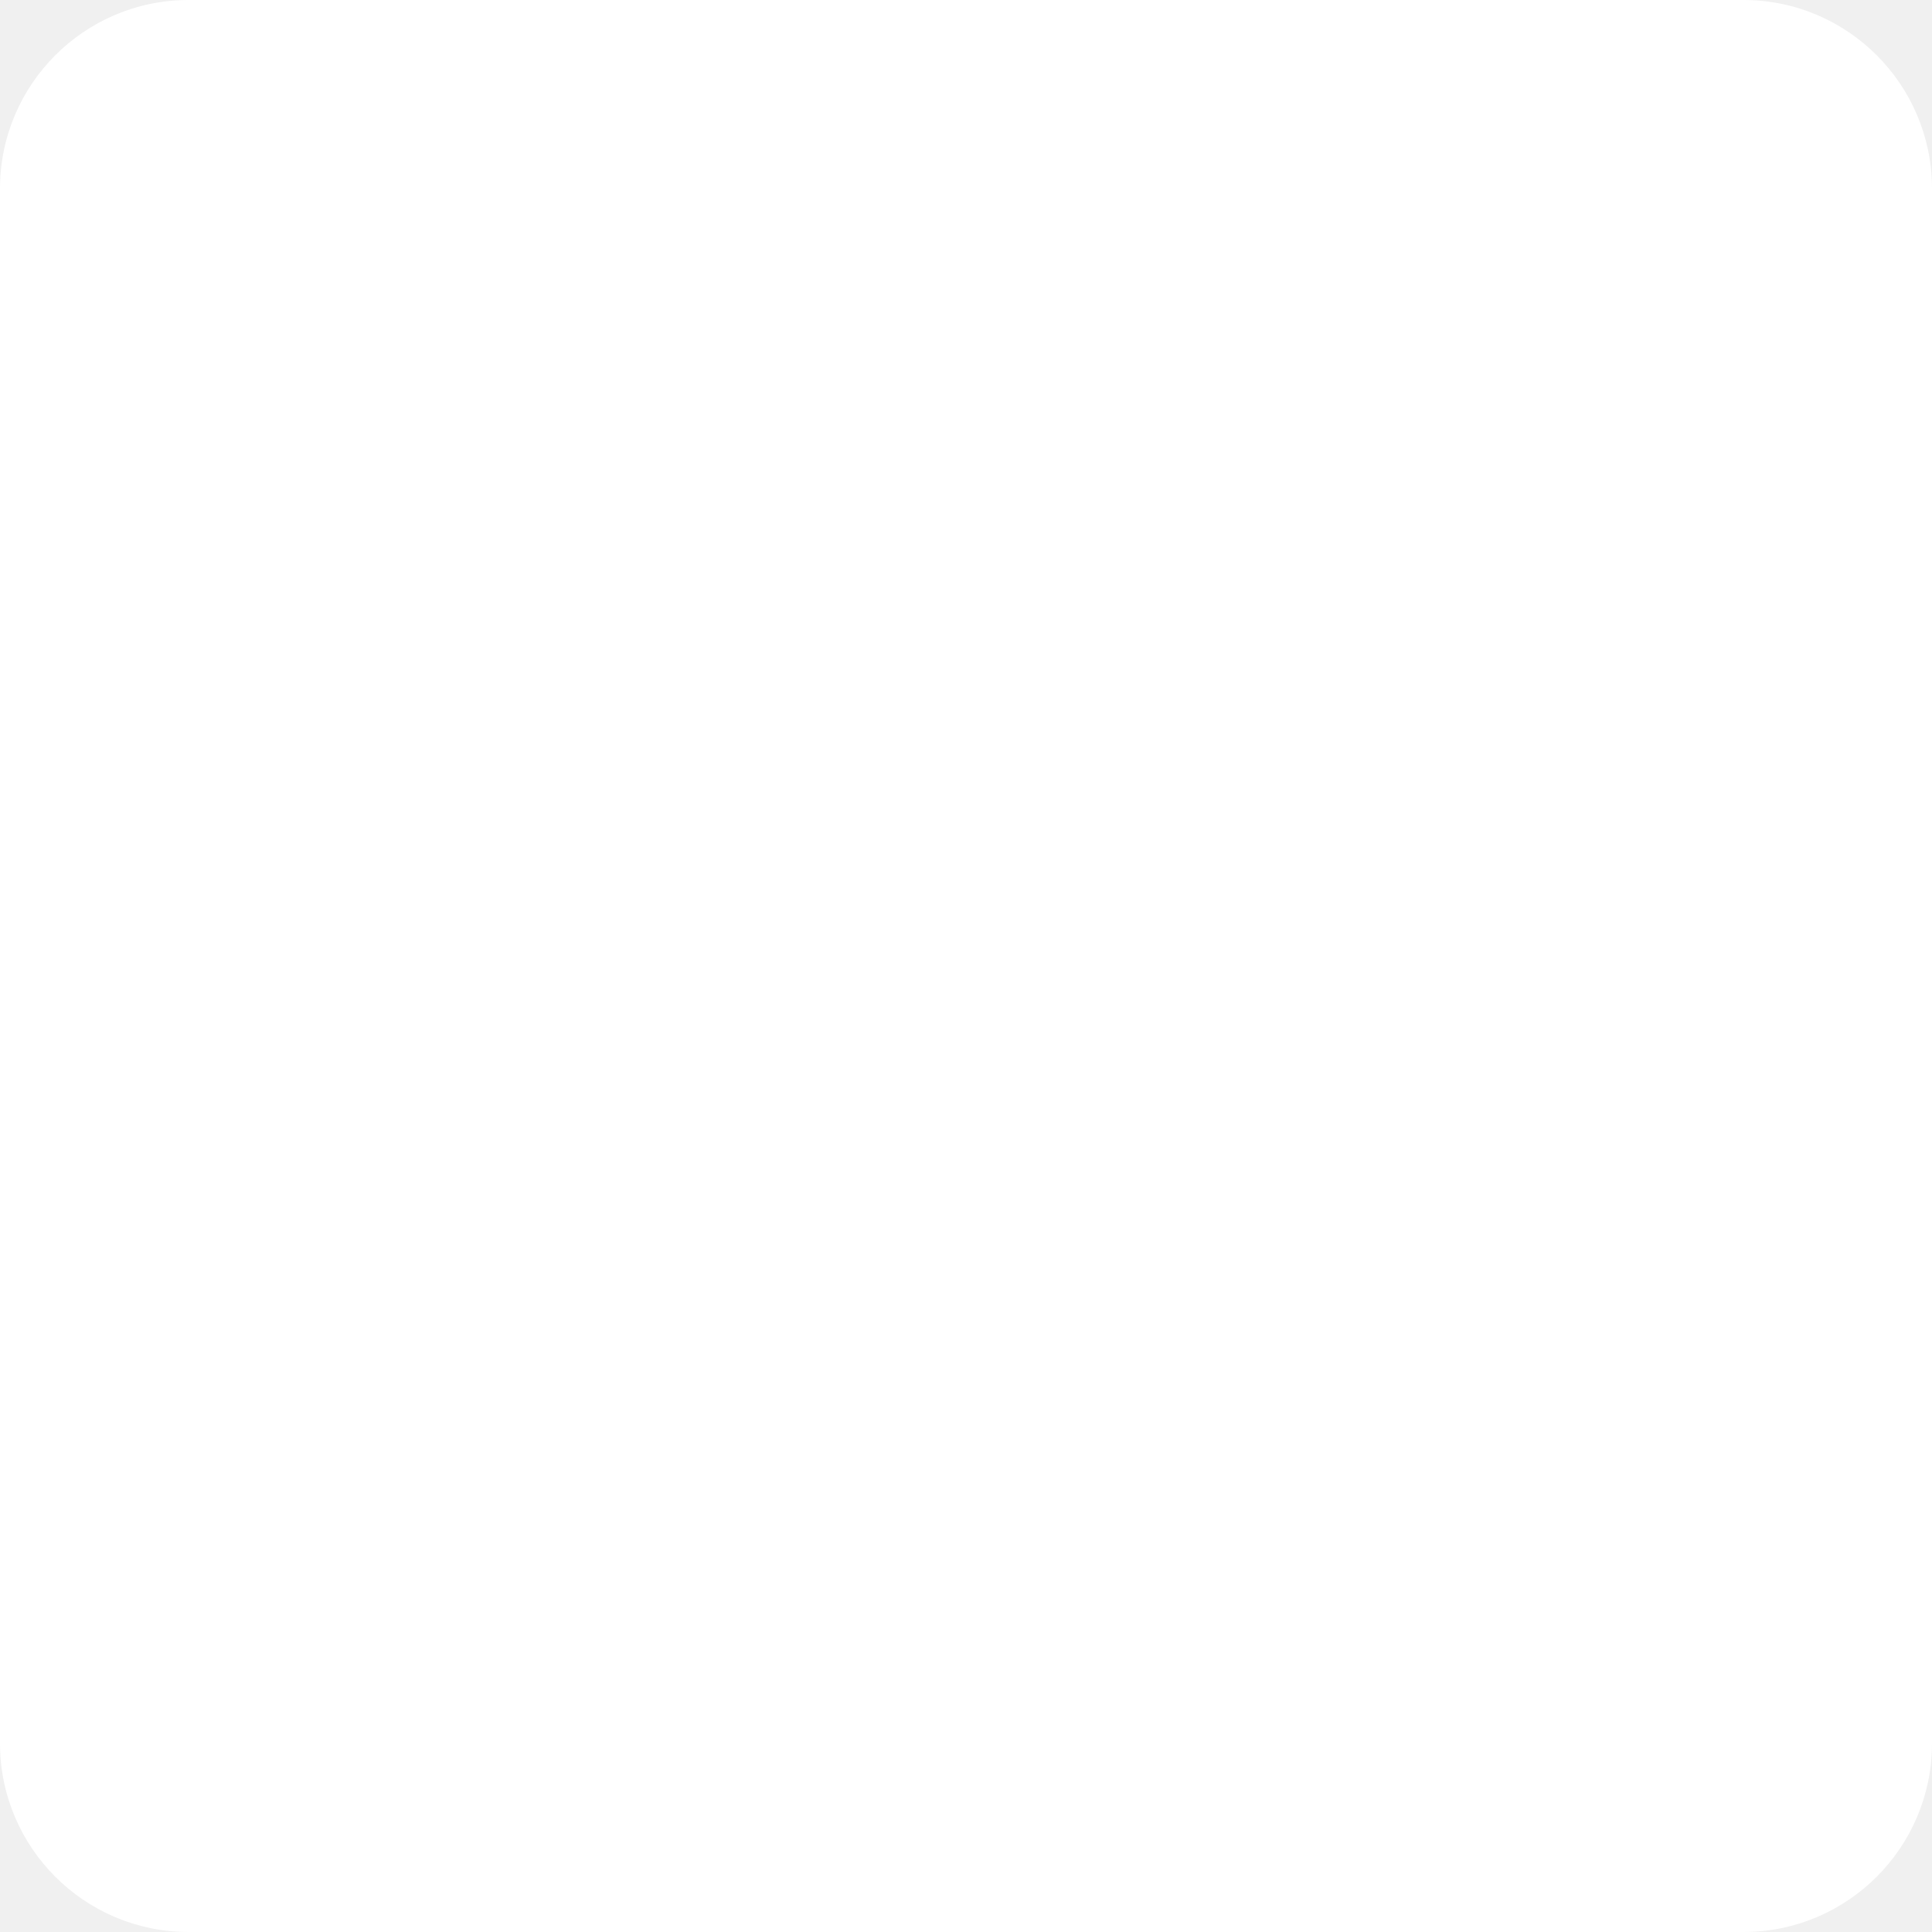
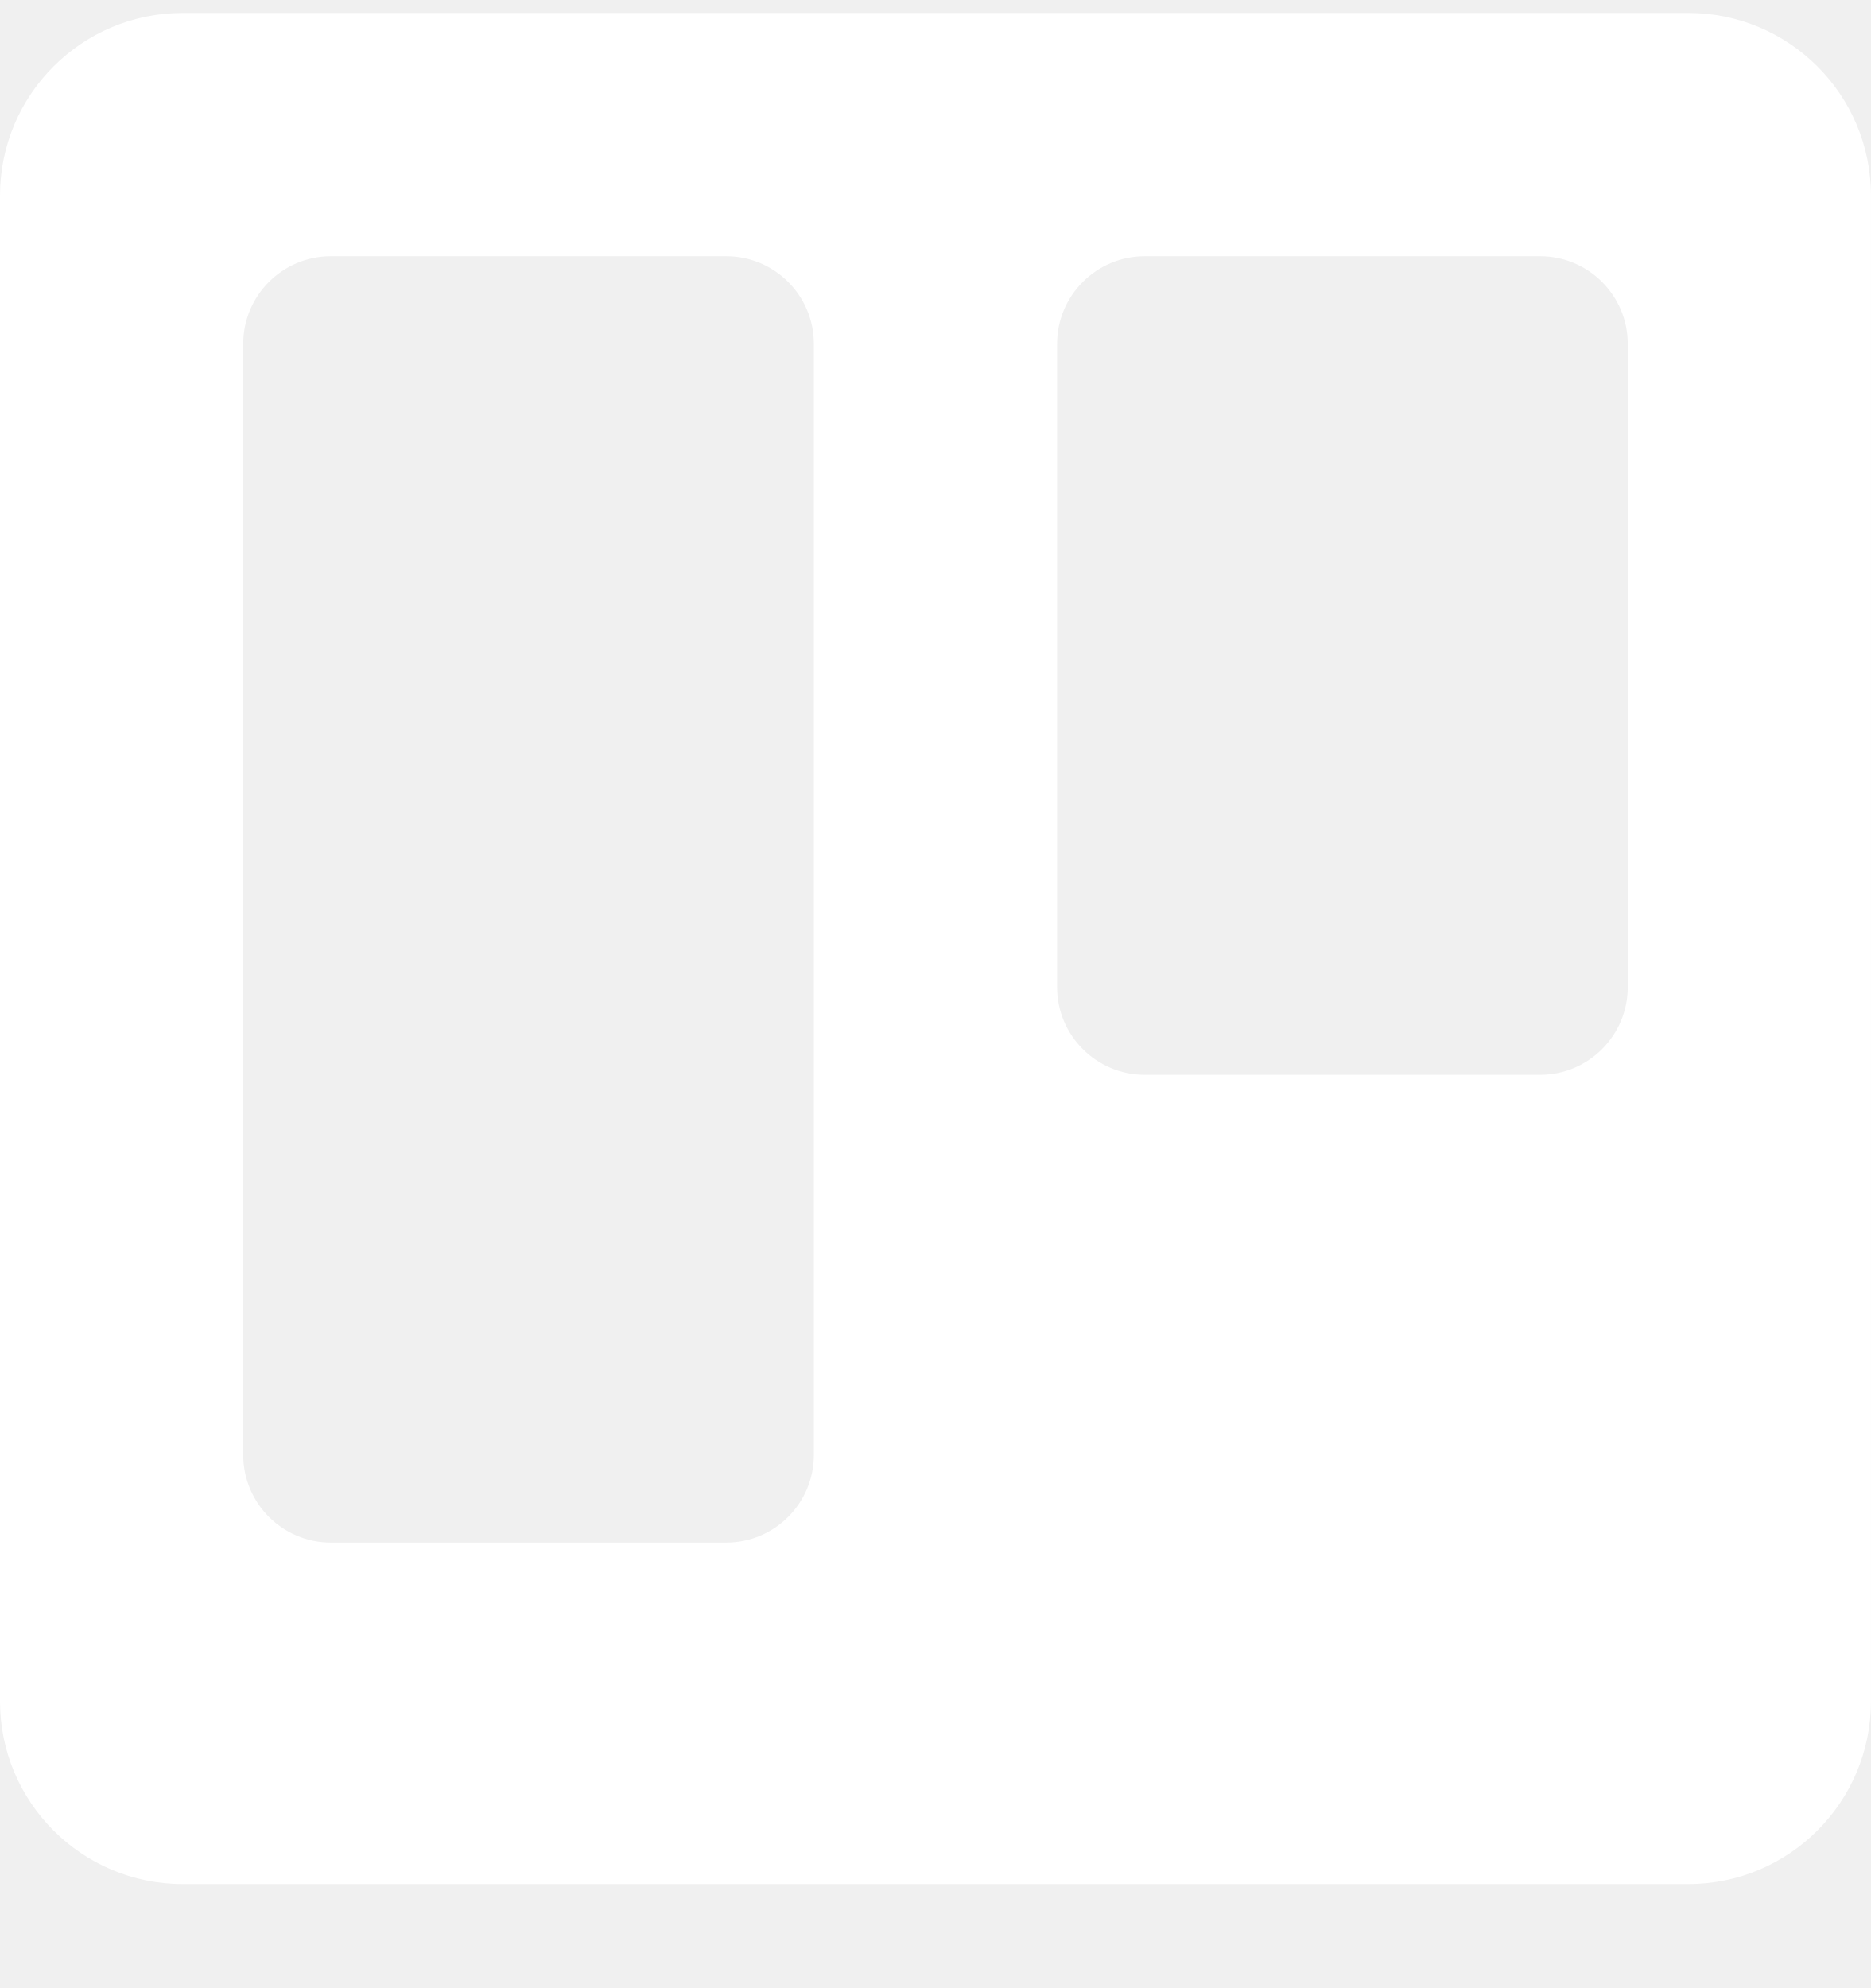
- <svg xmlns="http://www.w3.org/2000/svg" viewBox="0 0 16 16" version="1.1">
-   <path d="M1.562,0 L14.438,0 C15.3,-1.5852041e-16 16,0.7 16,1.562 L16,14.438 C16,15.3 15.3,16 14.438,16 L1.562,16 C0.7,16 1.05680274e-16,15.3 0,14.438 L0,1.562 C-1.05680274e-16,0.7 0.7,1.5852041e-16 1.562,0 Z M9.79,2.08 L13.17,2.08 C13.584,2.08 13.92,2.416 13.92,2.83 L13.92,8.33 C13.92,8.744 13.584,9.08 13.17,9.08 L9.79,9.08 C9.376,9.08 9.04,8.744 9.04,8.33 L9.04,2.83 C9.04,2.416 9.376,2.08 9.79,2.08 Z M2.83,2.08 L6.21,2.08 C6.624,2.08 6.96,2.416 6.96,2.83 L6.96,12.33 C6.96,12.744 6.624,13.08 6.21,13.08 L2.83,13.08 C2.416,13.08 2.08,12.744 2.08,12.33 L2.08,2.83 C2.08,2.416 2.416,2.08 2.83,2.08 Z" fill="#FFFFFF" />
+ <svg xmlns="http://www.w3.org/2000/svg" viewBox="0 0 16 17" version="1.1">
+   <g stroke="none" stroke-width="1" fill="none" fill-rule="evenodd">
+     <path d="M1.562,0.111 L14.438,0.111 C15.3,0.111 16,0.81 16,1.673 L16,14.548 C16,15.411 15.3,16.111 14.438,16.111 L1.562,16.111 C0.7,16.111 1.05680274e-16,15.411 0,14.548 L0,1.673 C-1.05680274e-16,0.81 0.7,0.111 1.562,0.111 Z M9.79,2.191 L13.17,2.191 C13.584,2.191 13.92,2.527 13.92,2.941 L13.92,8.441 C13.92,8.855 13.584,9.191 13.17,9.191 L9.79,9.191 C9.376,9.191 9.04,8.855 9.04,8.441 L9.04,2.941 C9.04,2.527 9.376,2.191 9.79,2.191 Z M2.83,2.191 L6.21,2.191 C6.624,2.191 6.96,2.527 6.96,2.941 L6.96,12.441 C6.96,12.855 6.624,13.191 6.21,13.191 L2.83,13.191 C2.416,13.191 2.08,12.855 2.08,12.441 L2.08,2.941 C2.08,2.527 2.416,2.191 2.83,2.191 Z" fill="#FFFFFF" />
+   </g>
</svg>
